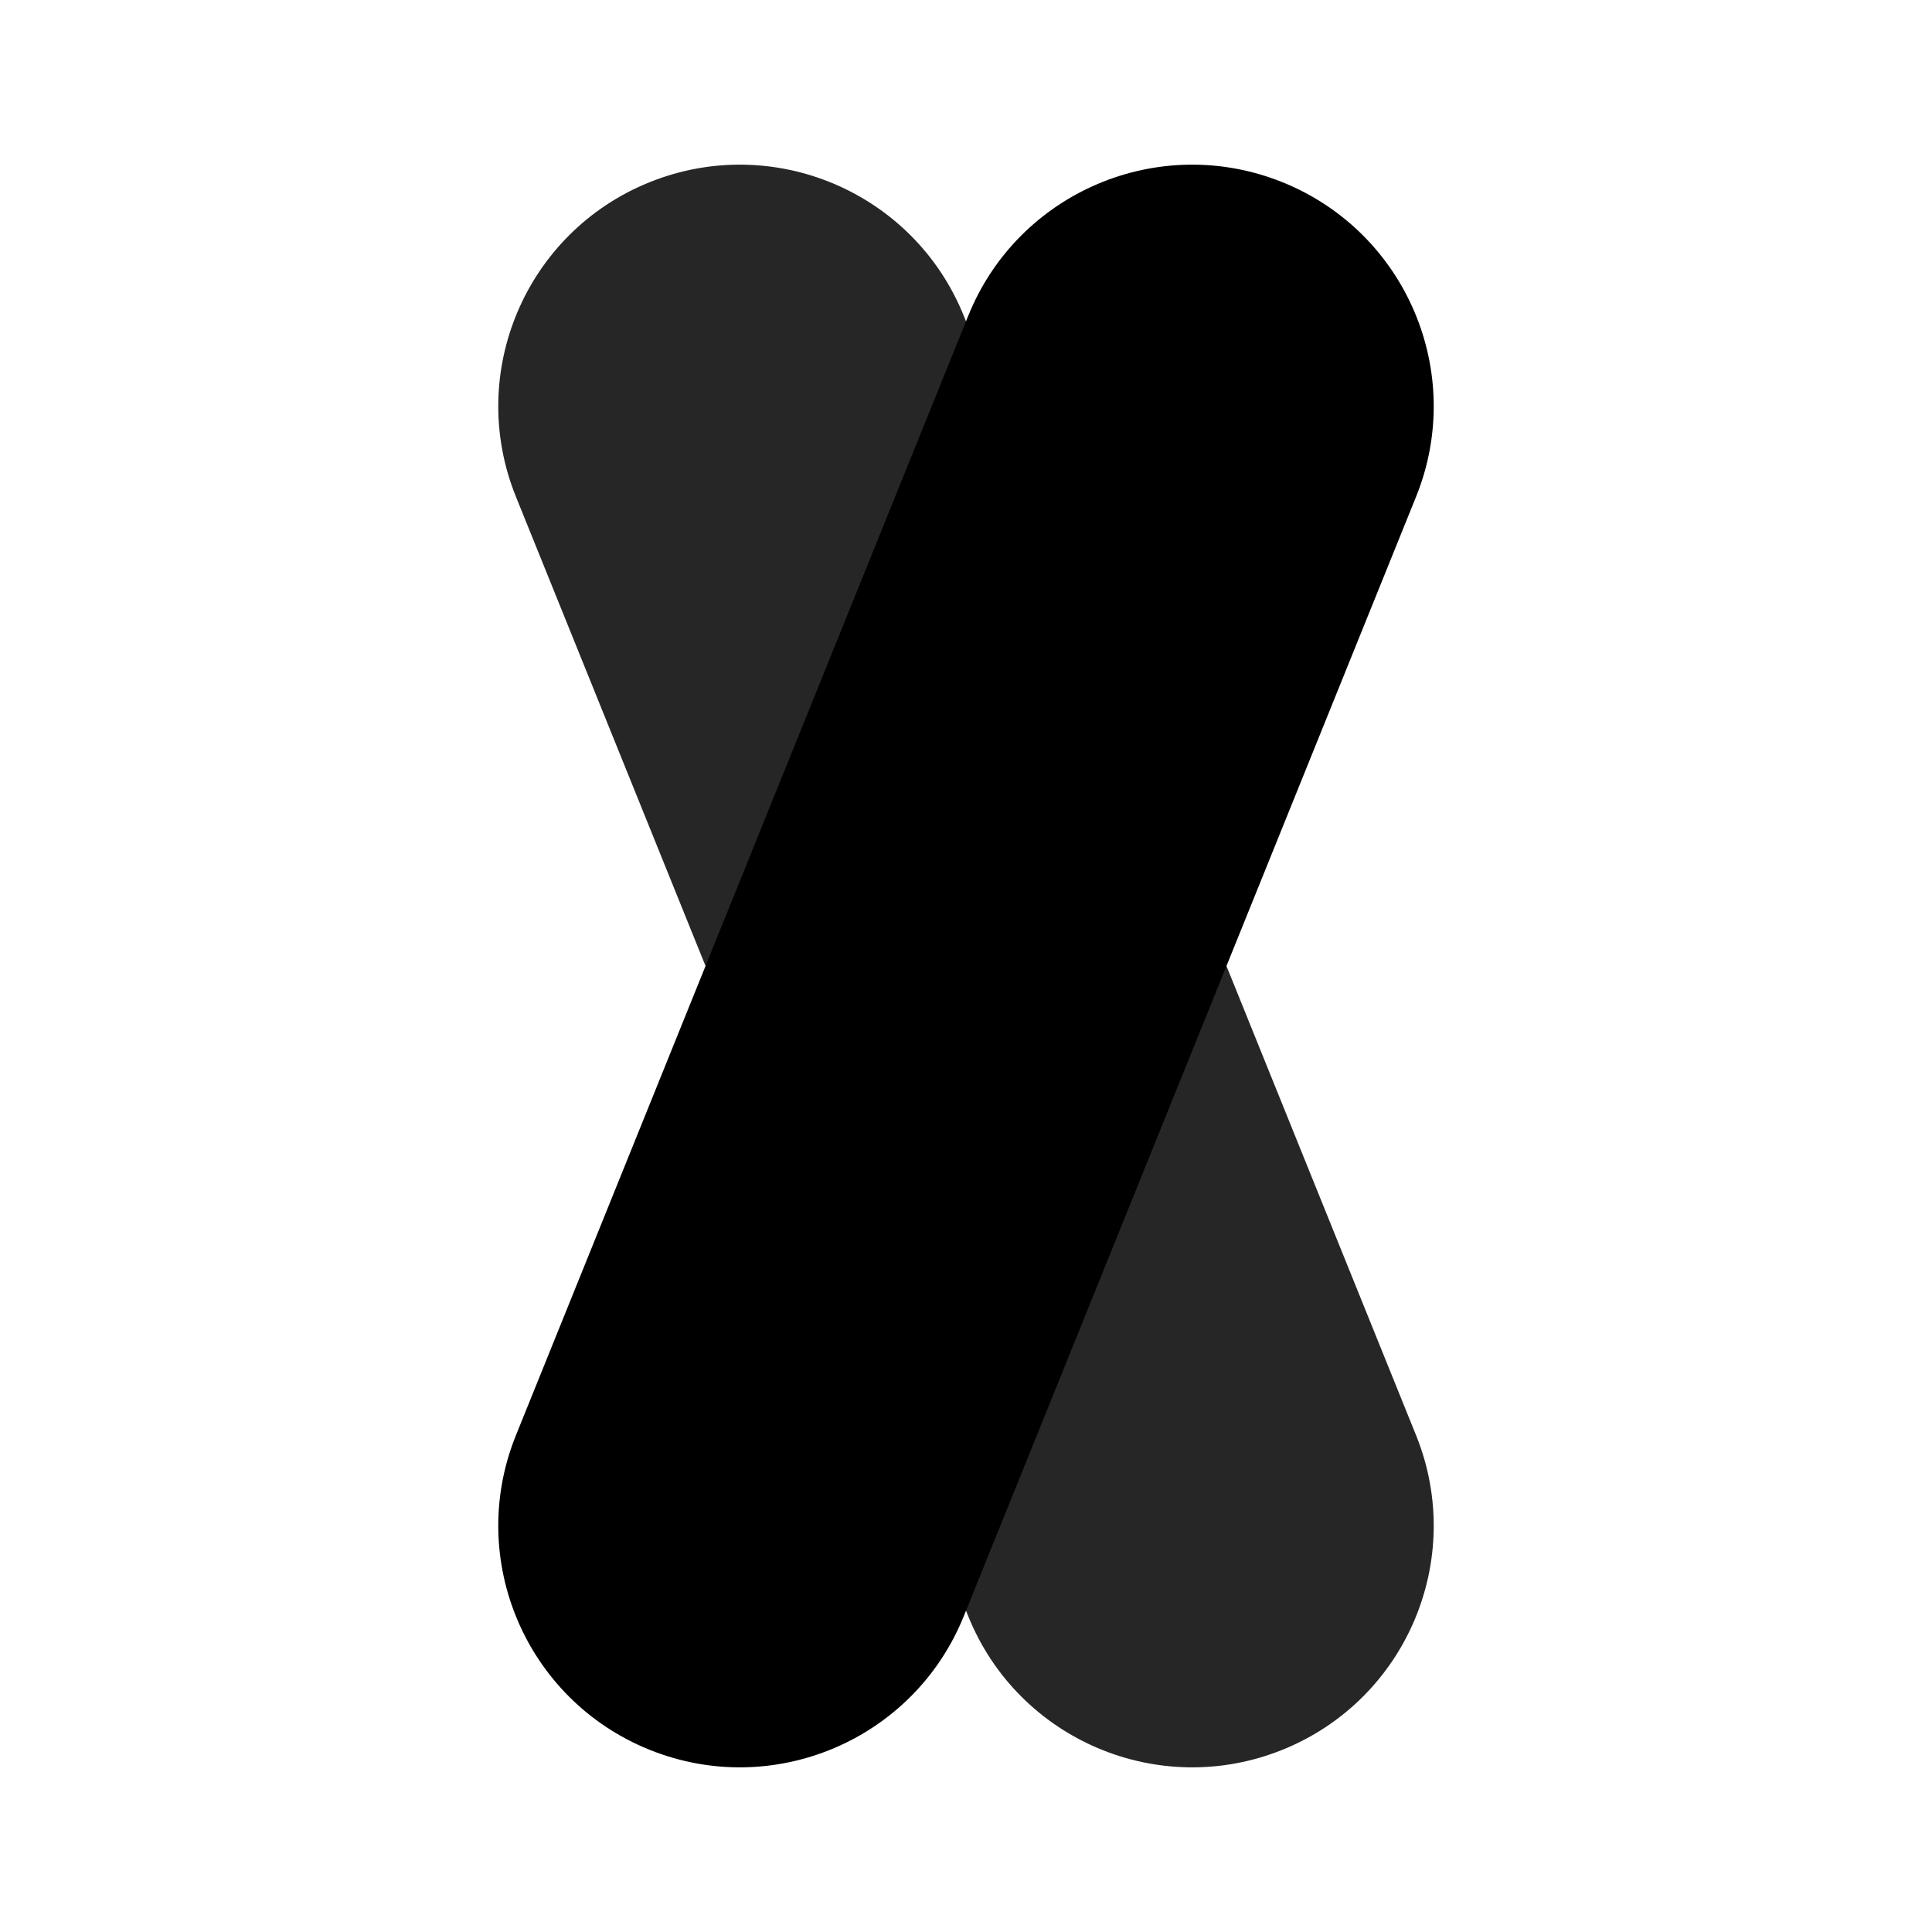
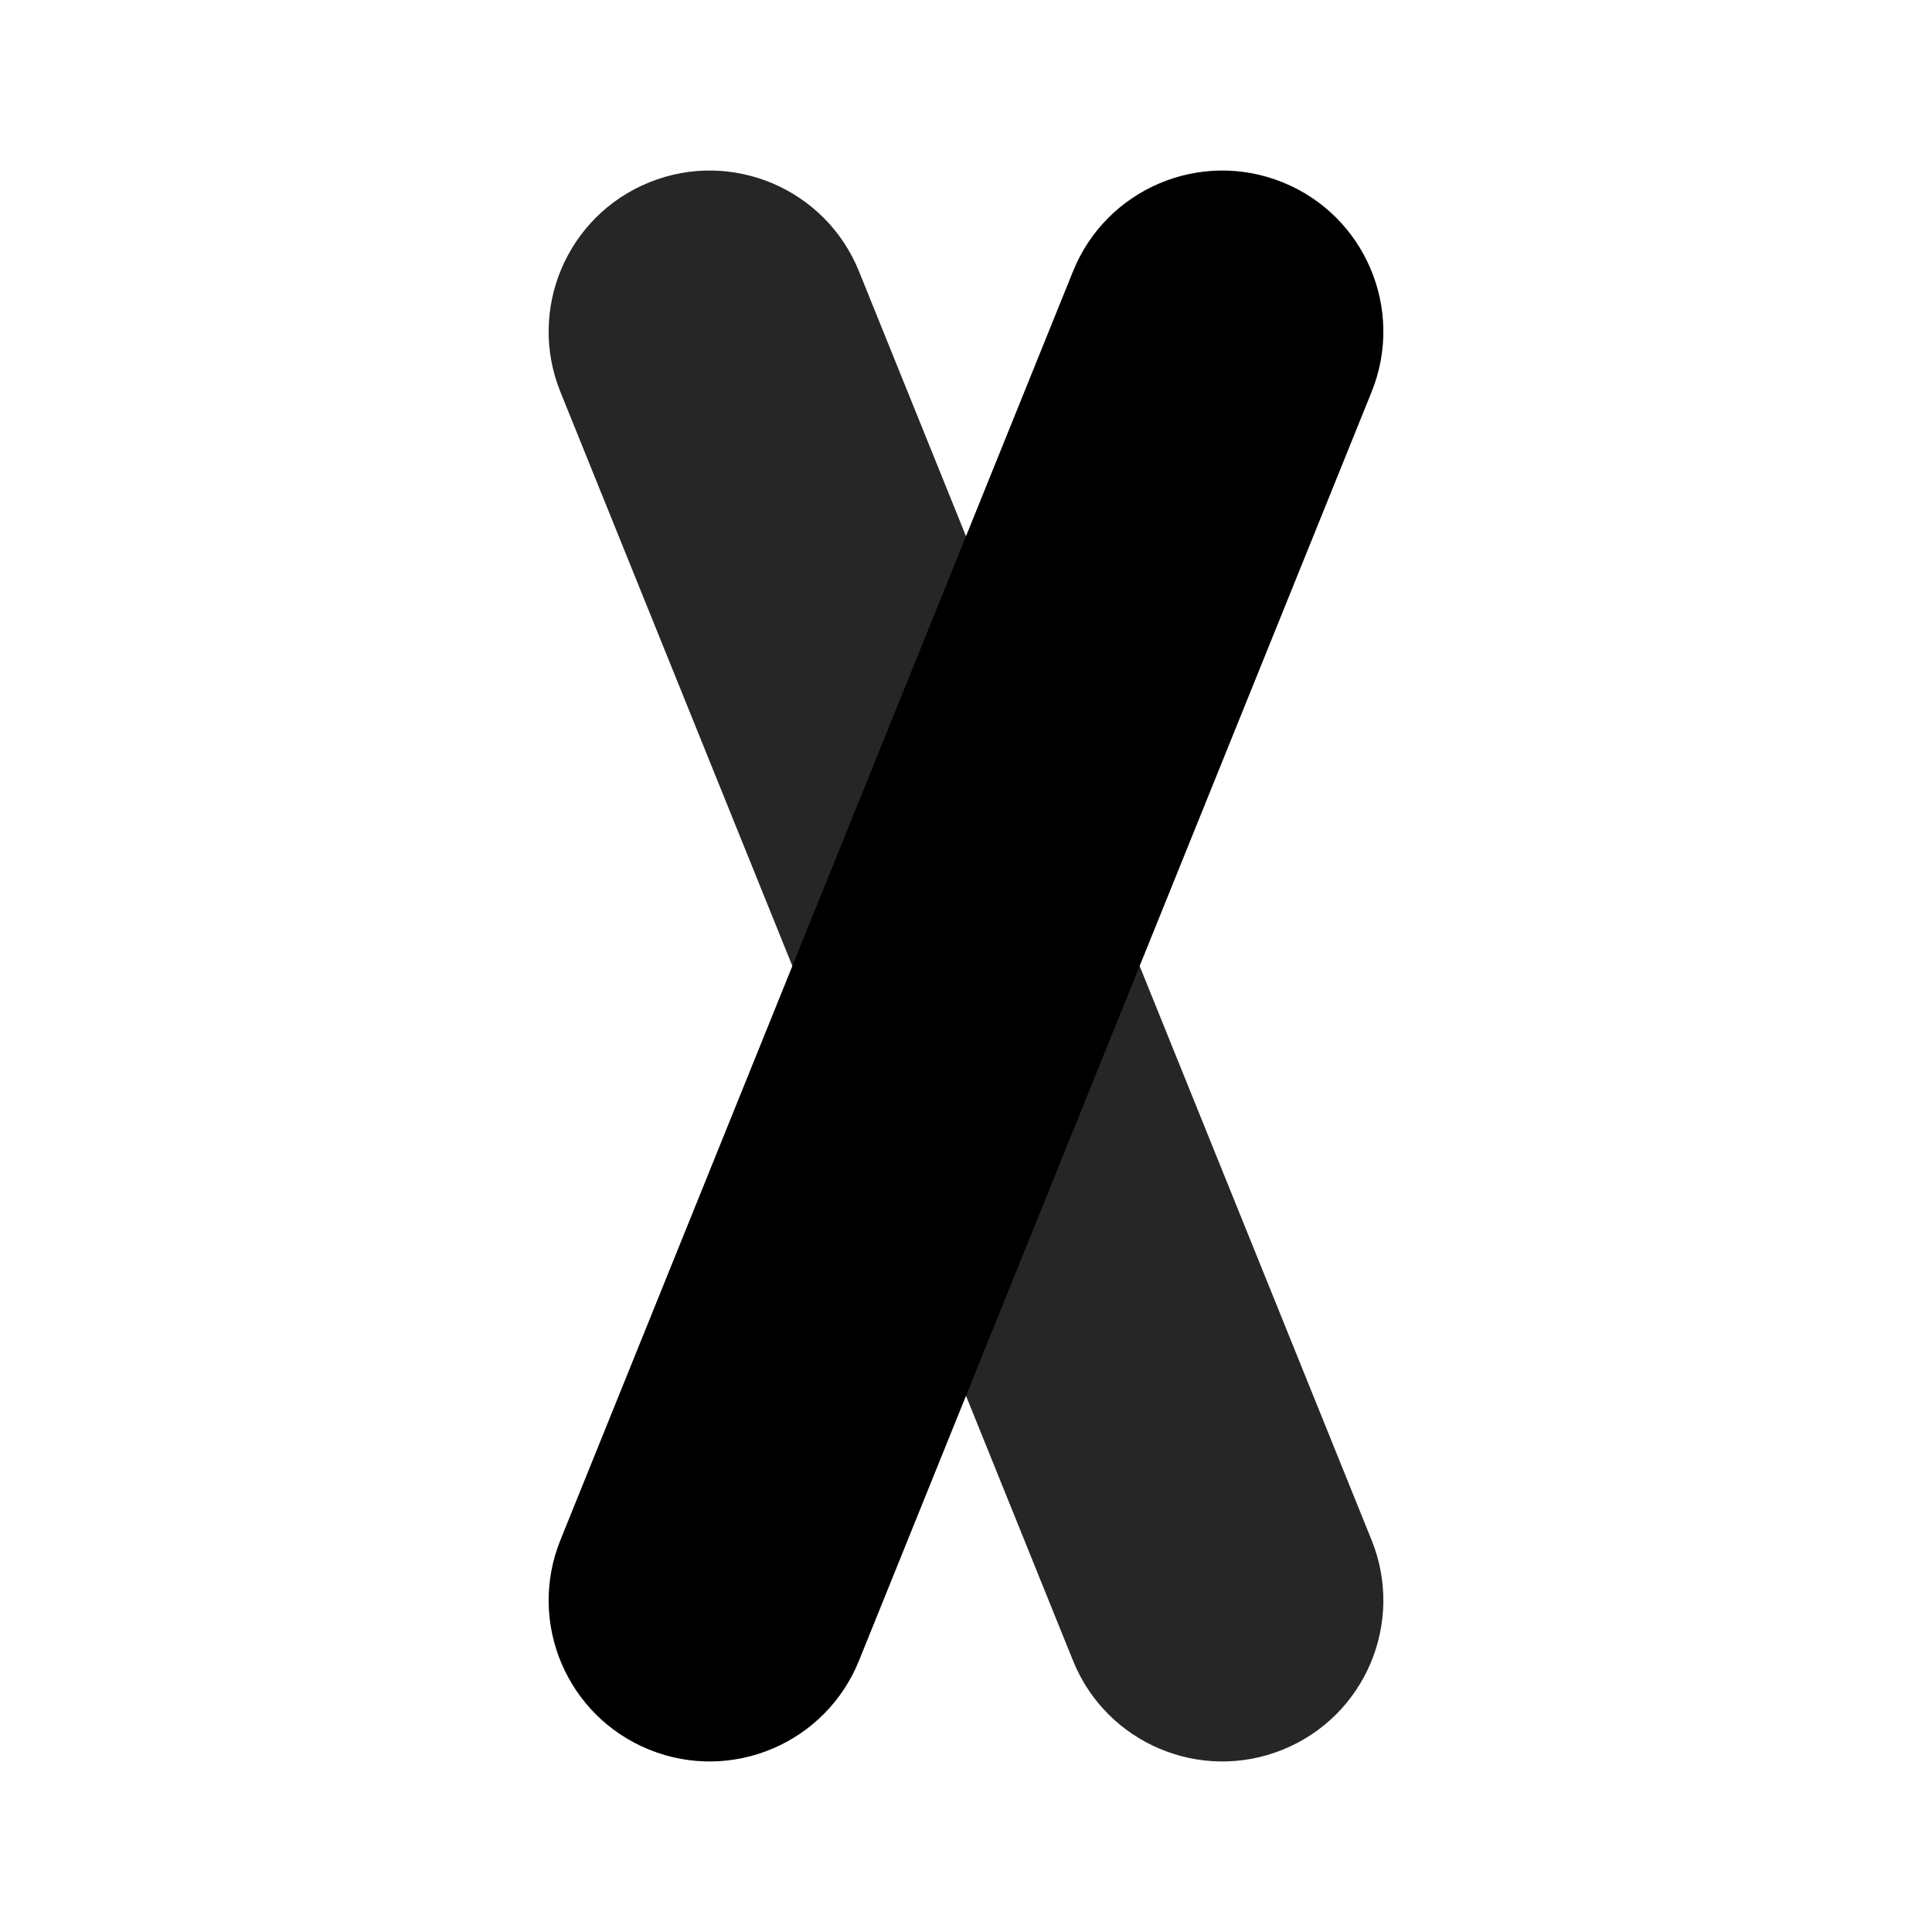
<svg xmlns="http://www.w3.org/2000/svg" viewBox="0 0 48 48" fill="none">
-   <rect x="18" y="3" width="12" height="42" rx="6" fill="currentColor" opacity="0.85" transform="rotate(-22 24 24)" />
-   <rect x="18" y="3" width="12" height="42" rx="6" fill="currentColor" transform="rotate(22 24 24)" />
+   <rect x="20" y="3" width="8" height="42" rx="4" fill="currentColor" opacity="0.85" transform="rotate(-22 24 24)" />
+   <rect x="20" y="3" width="8" height="42" rx="4" fill="currentColor" transform="rotate(22 24 24)" />
</svg>
